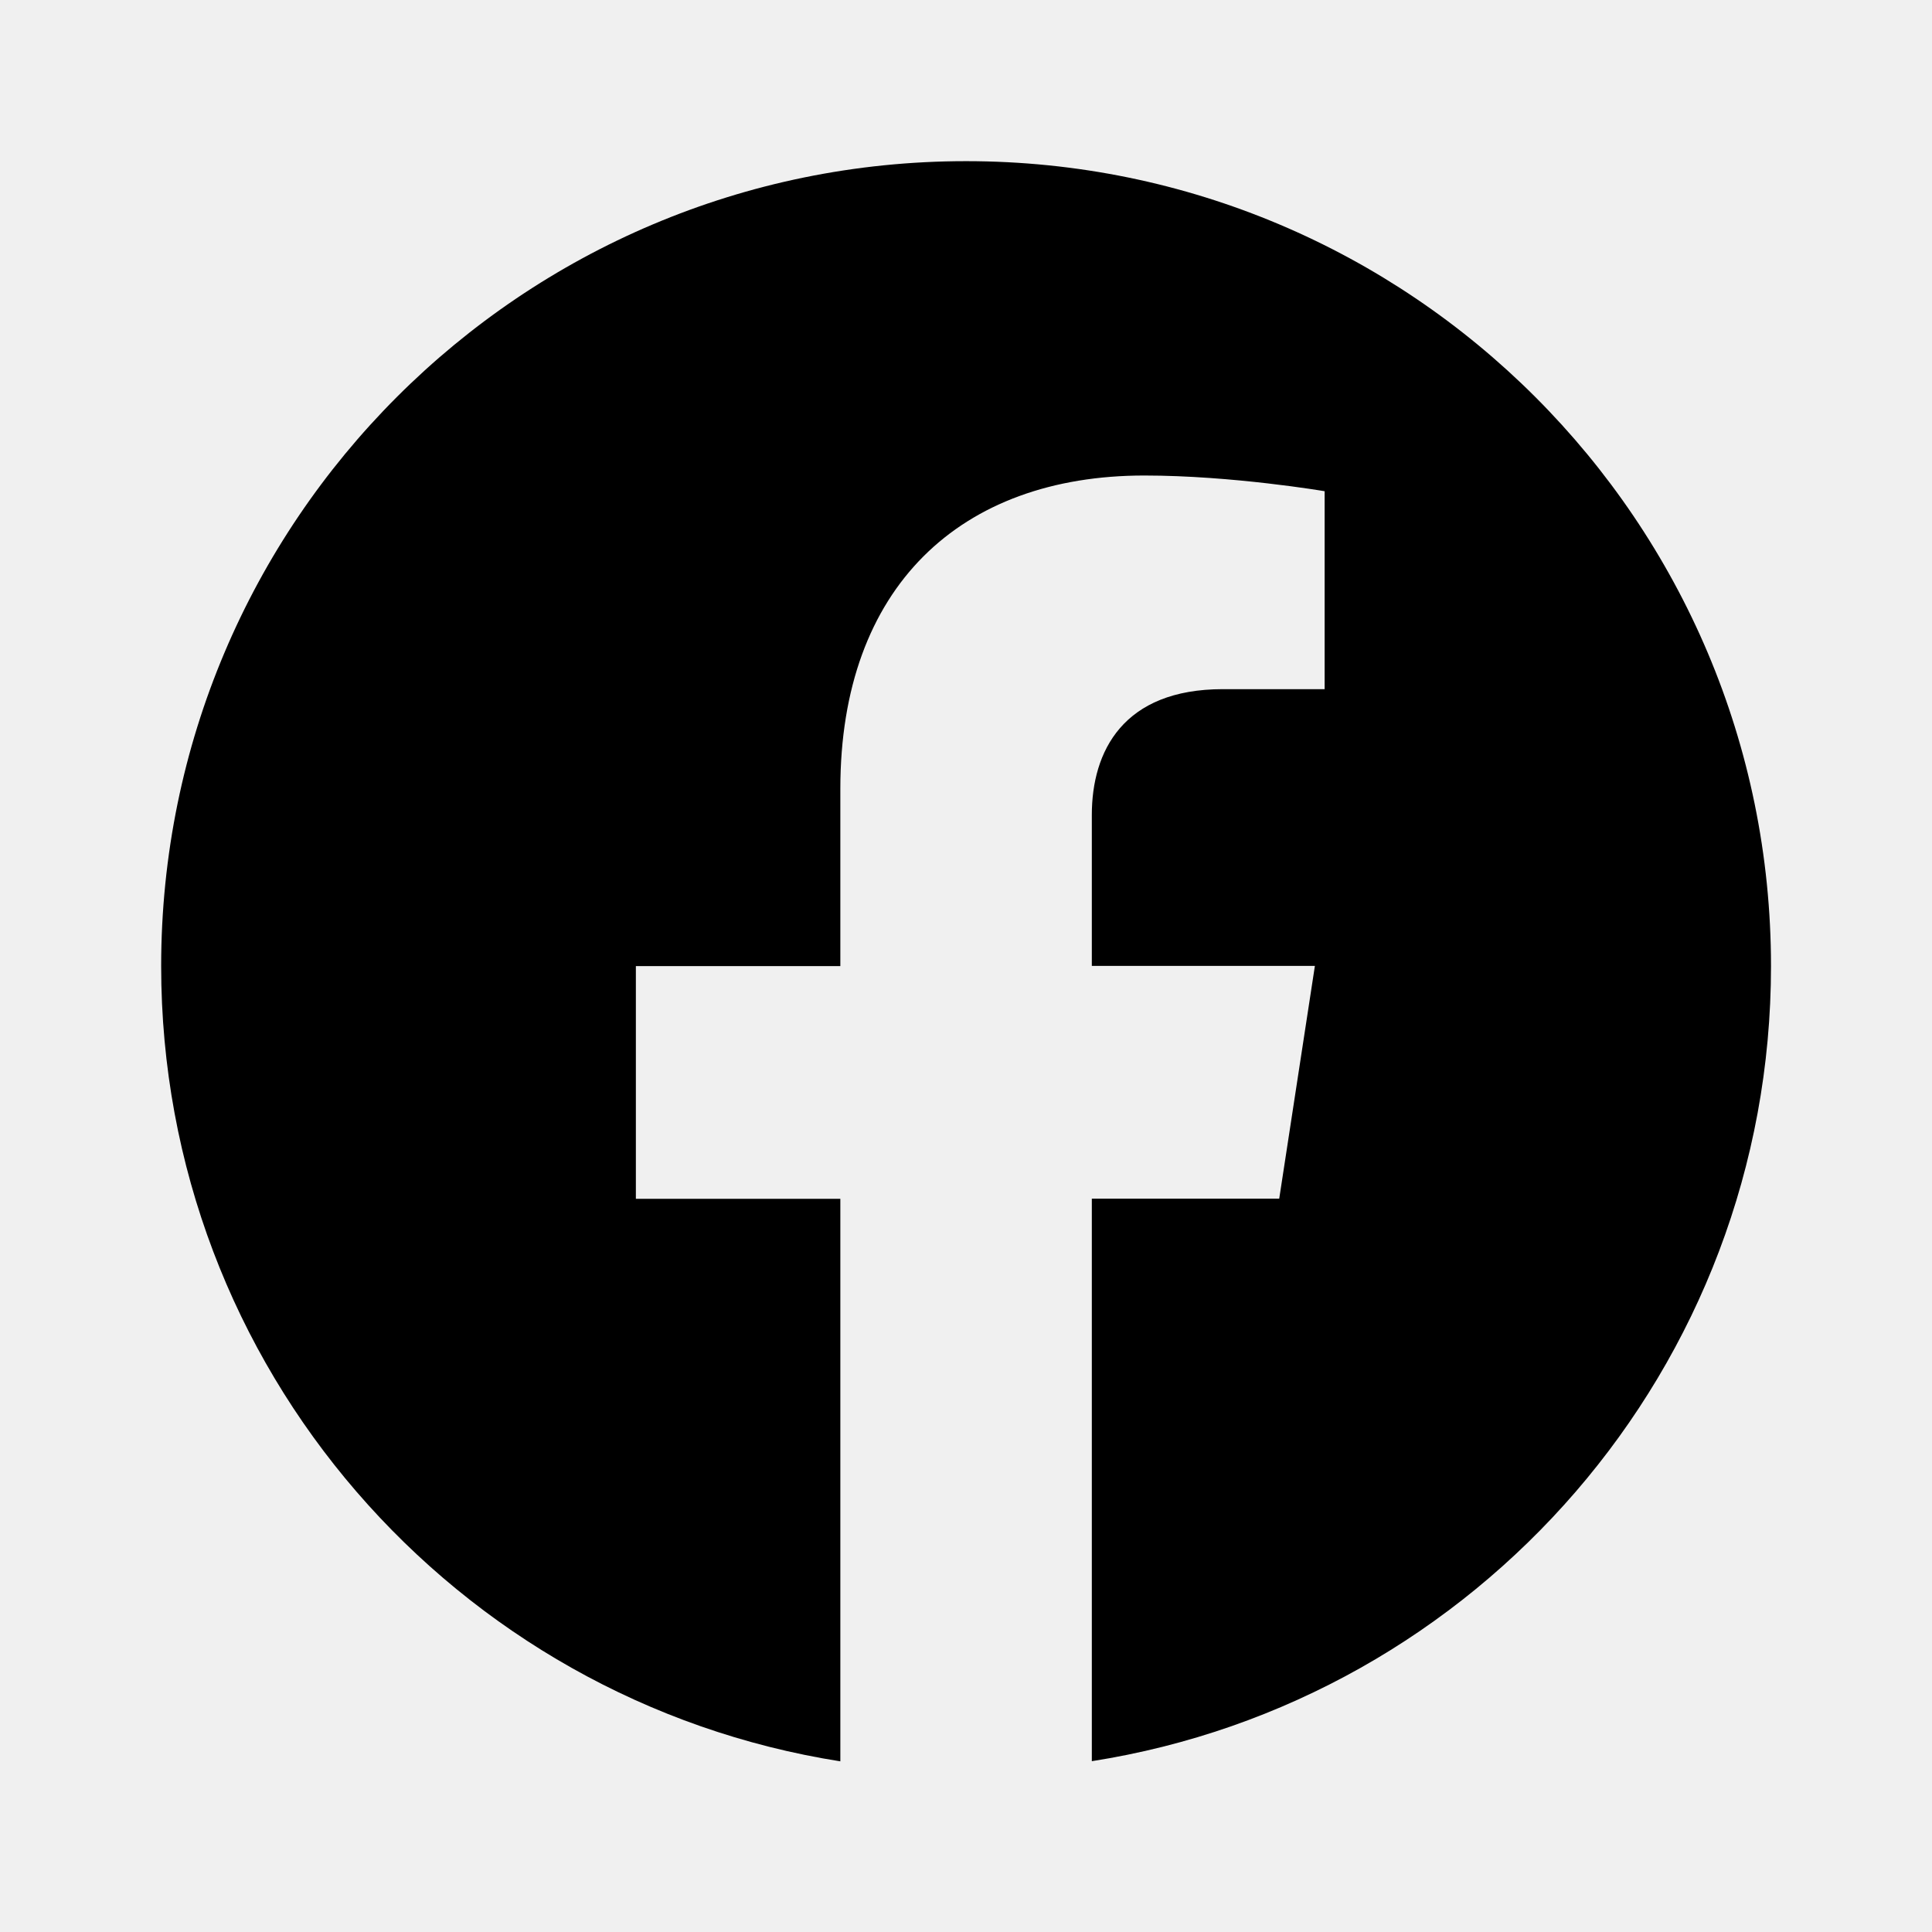
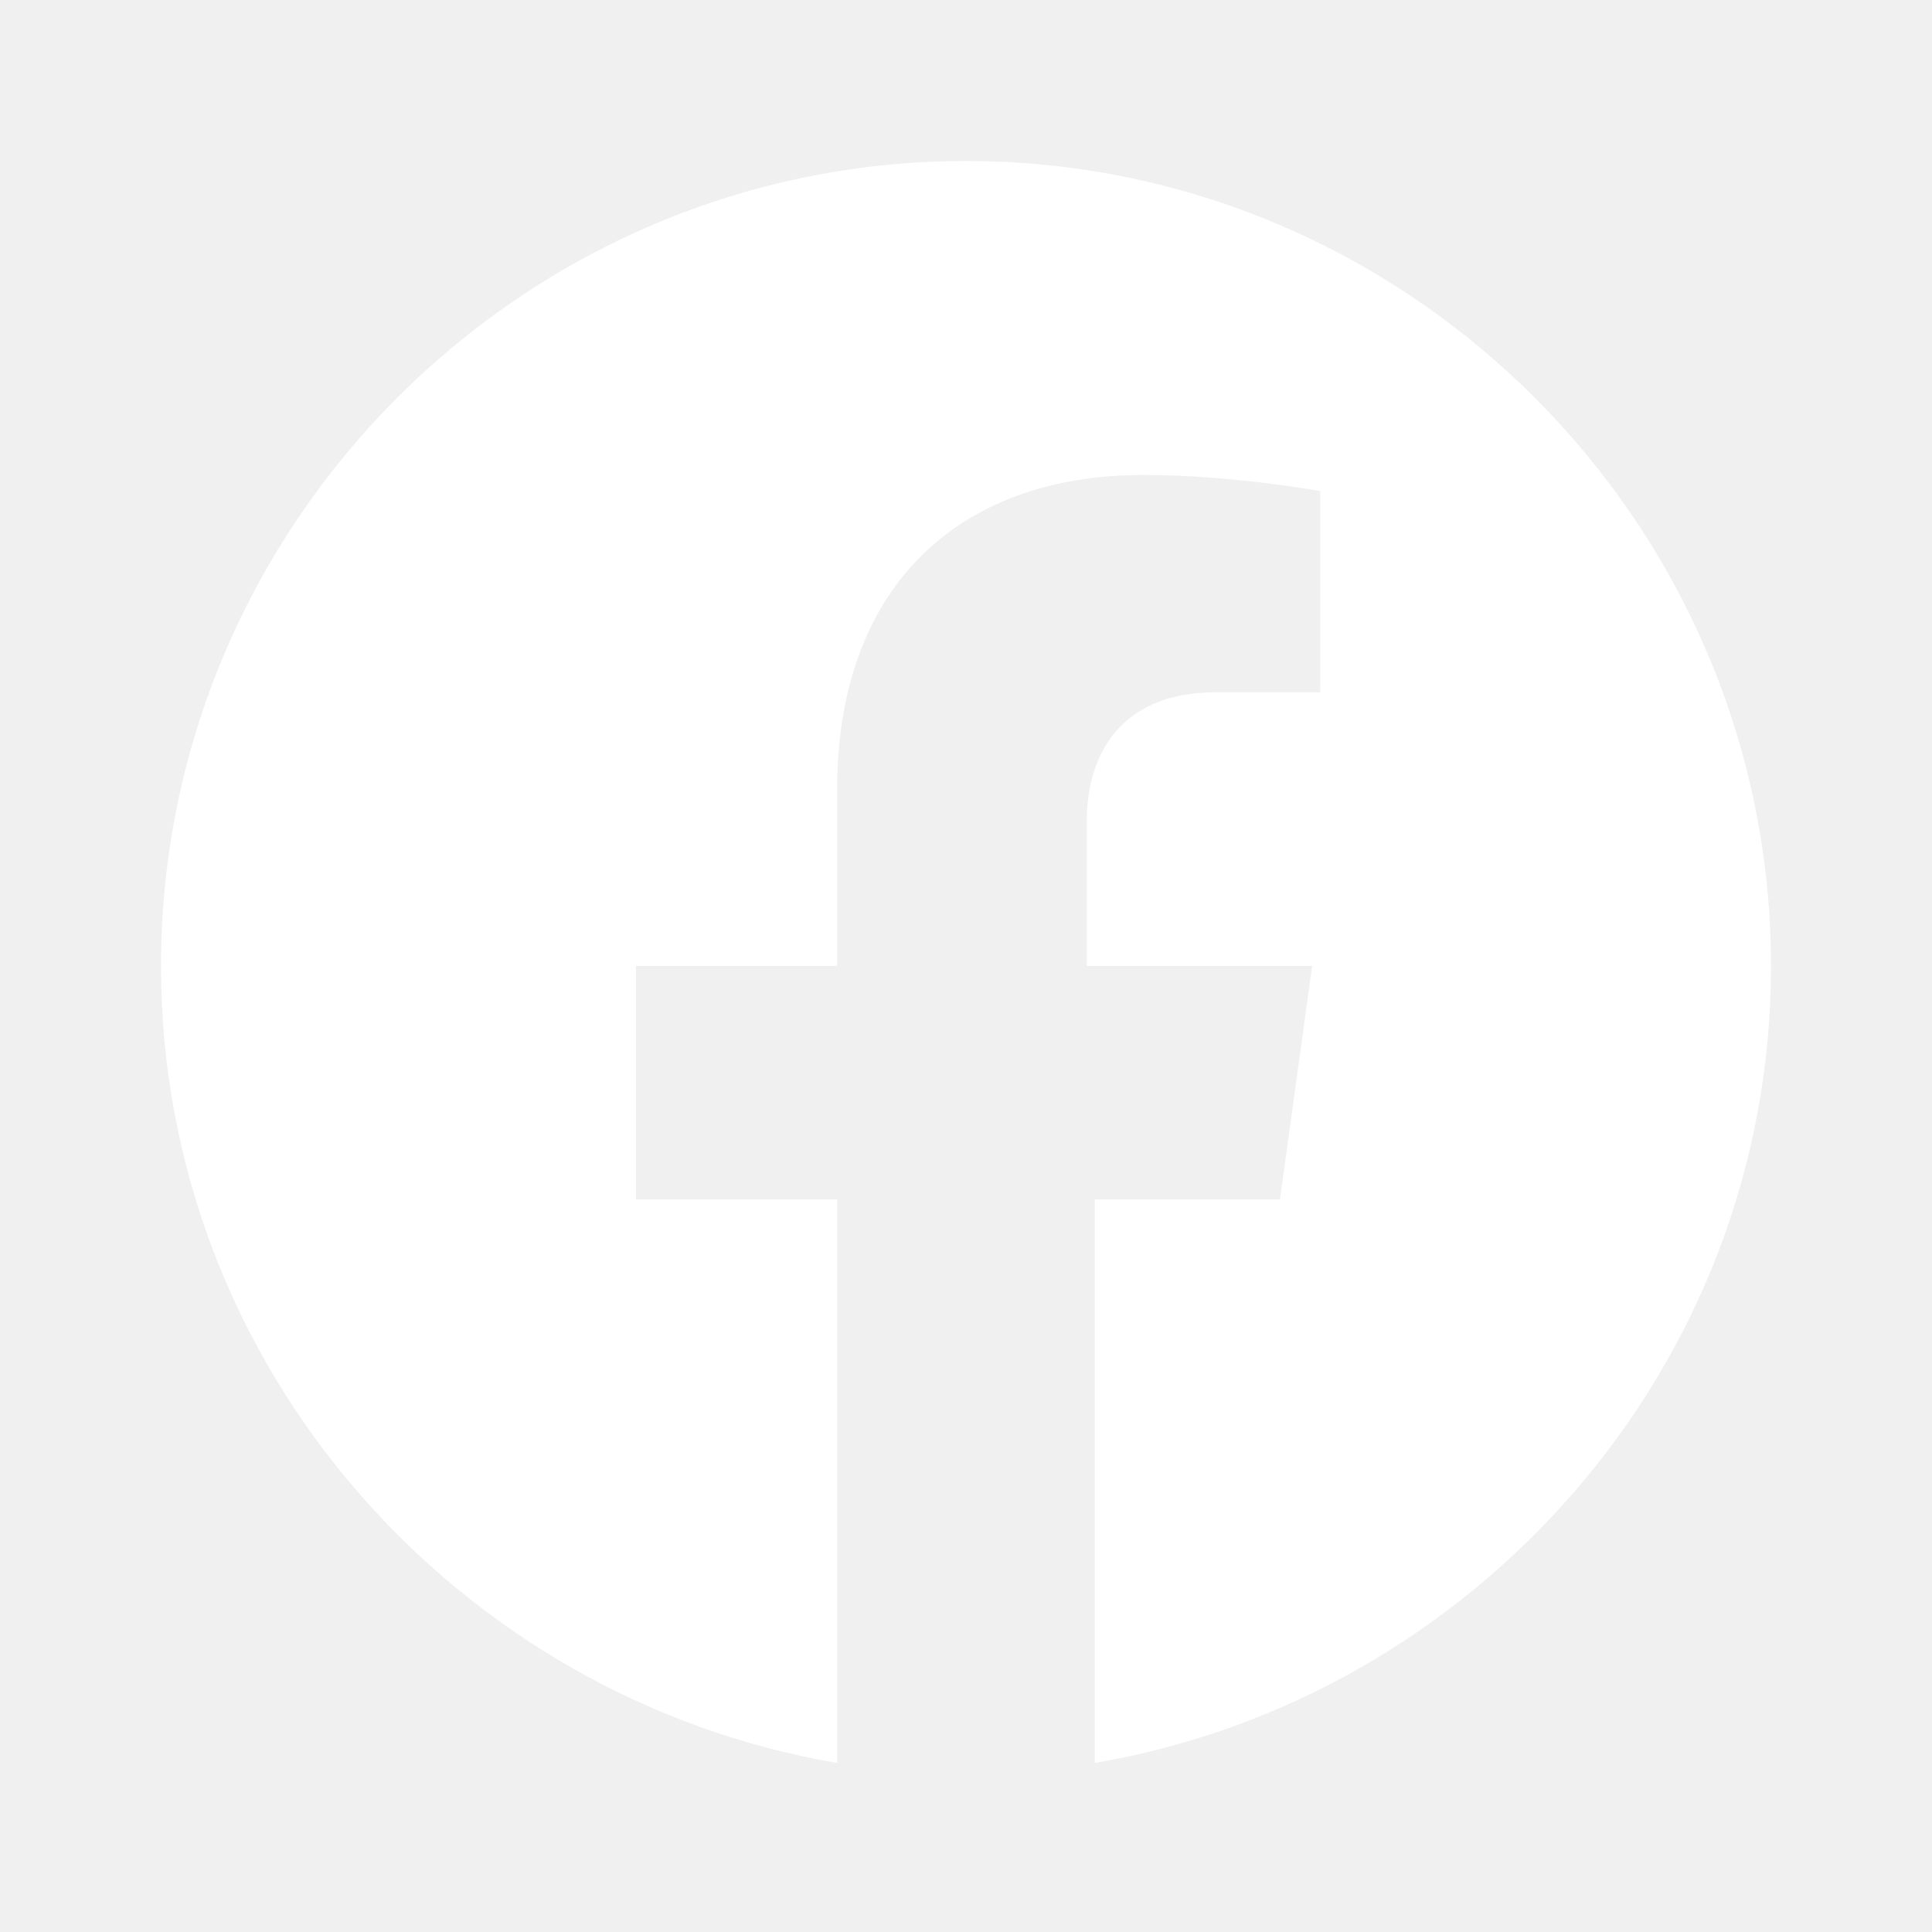
- <svg xmlns="http://www.w3.org/2000/svg" width="24" height="24">
-   <path d="M12.001 2.002c-5.522 0-9.999 4.477-9.999 9.999 0 4.99 3.656 9.126 8.437 9.879v-6.988h-2.54v-2.891h2.54V9.798c0-2.508 1.493-3.891 3.776-3.891 1.094 0 2.24.195 2.24.195v2.459h-1.264c-1.24 0-1.628.772-1.628 1.563v1.875h2.771l-.443 2.891h-2.328v6.988C18.344 21.129 22 16.992 22 12.001c0-5.522-4.477-9.999-9.999-9.999z" />
+ <svg xmlns="http://www.w3.org/2000/svg" version="1.1" id="Layer_1" x="0px" y="0px" viewBox="0 0 24 24" style="enable-background:new 0 0 24 24;" xml:space="preserve">
+   <style type="text/css">
+ 	.st0{fill:#FFFFFF;}
+ </style>
+   <path class="st0" d="M12,2C6.5,2,2,6.5,2,12c0,5,3.7,9.1,8.4,9.9v-7H7.9V12h2.5V9.8c0-2.5,1.5-3.9,3.8-3.9c1.1,0,2.2,0.2,2.2,0.2  v2.5h-1.3c-1.2,0-1.6,0.8-1.6,1.6V12h2.8l-0.4,2.9h-2.3v7C18.3,21.1,22,17,22,12C22,6.5,17.5,2,12,2z" />
</svg>
